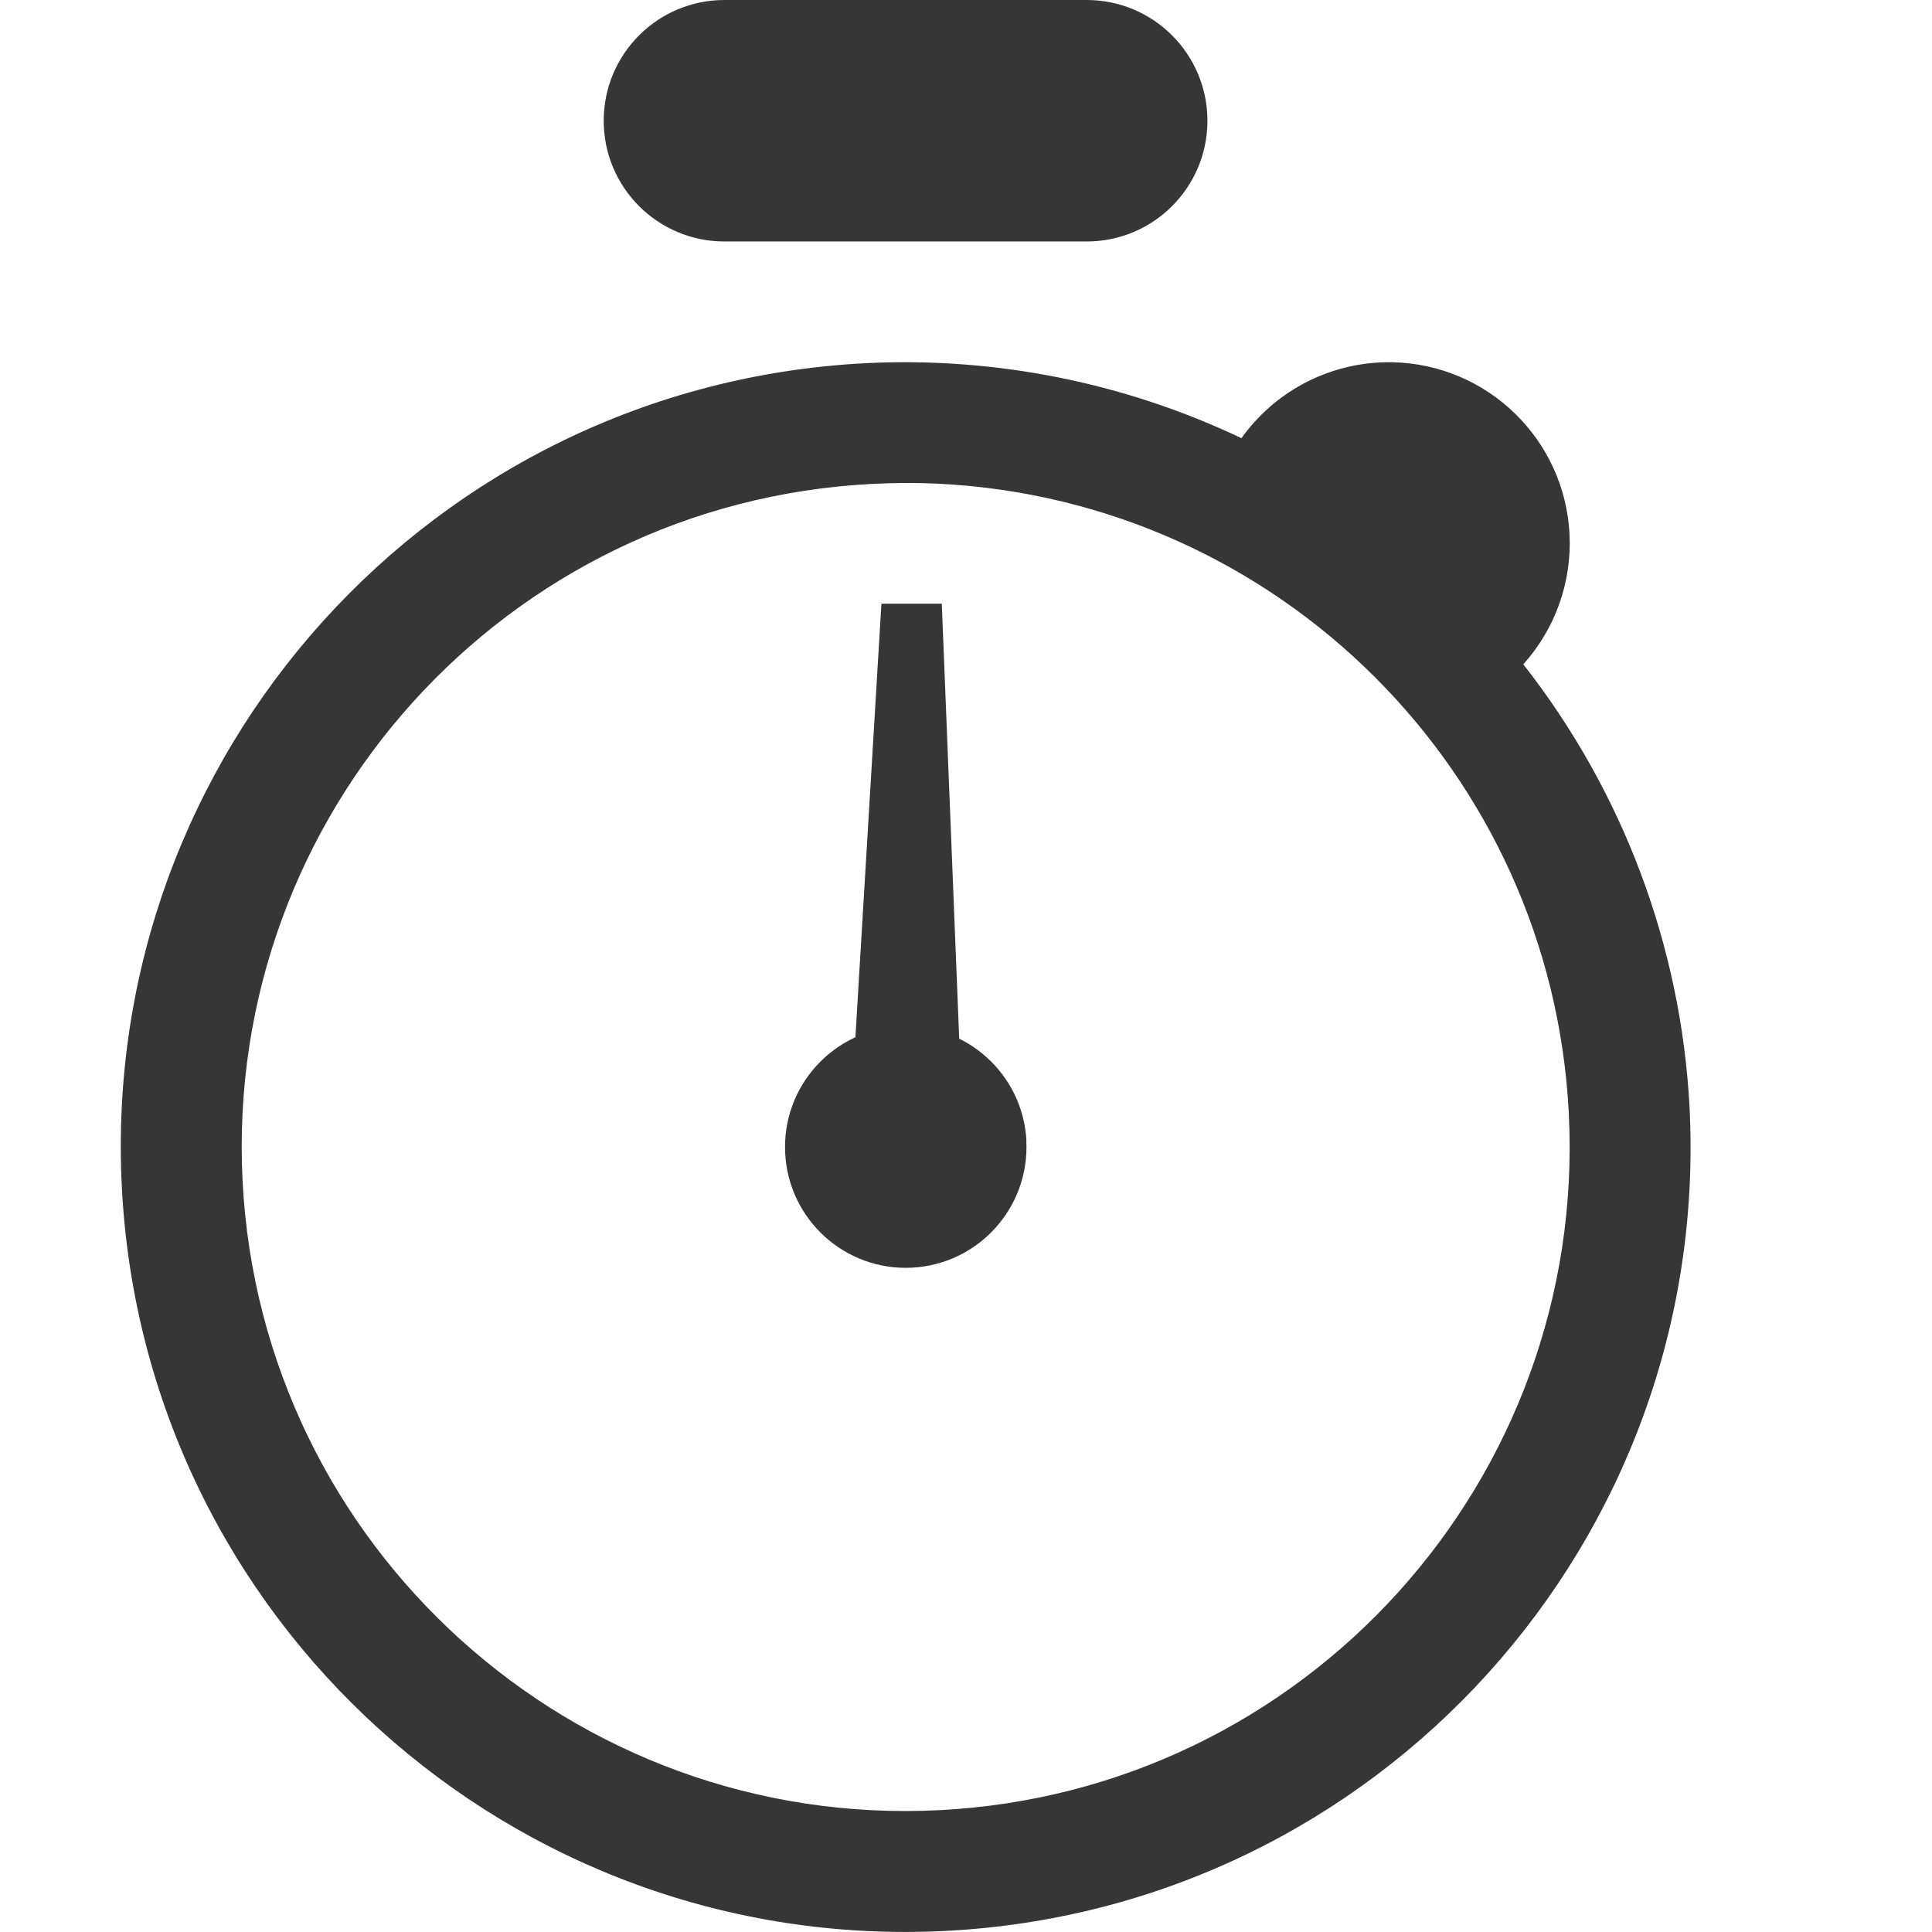
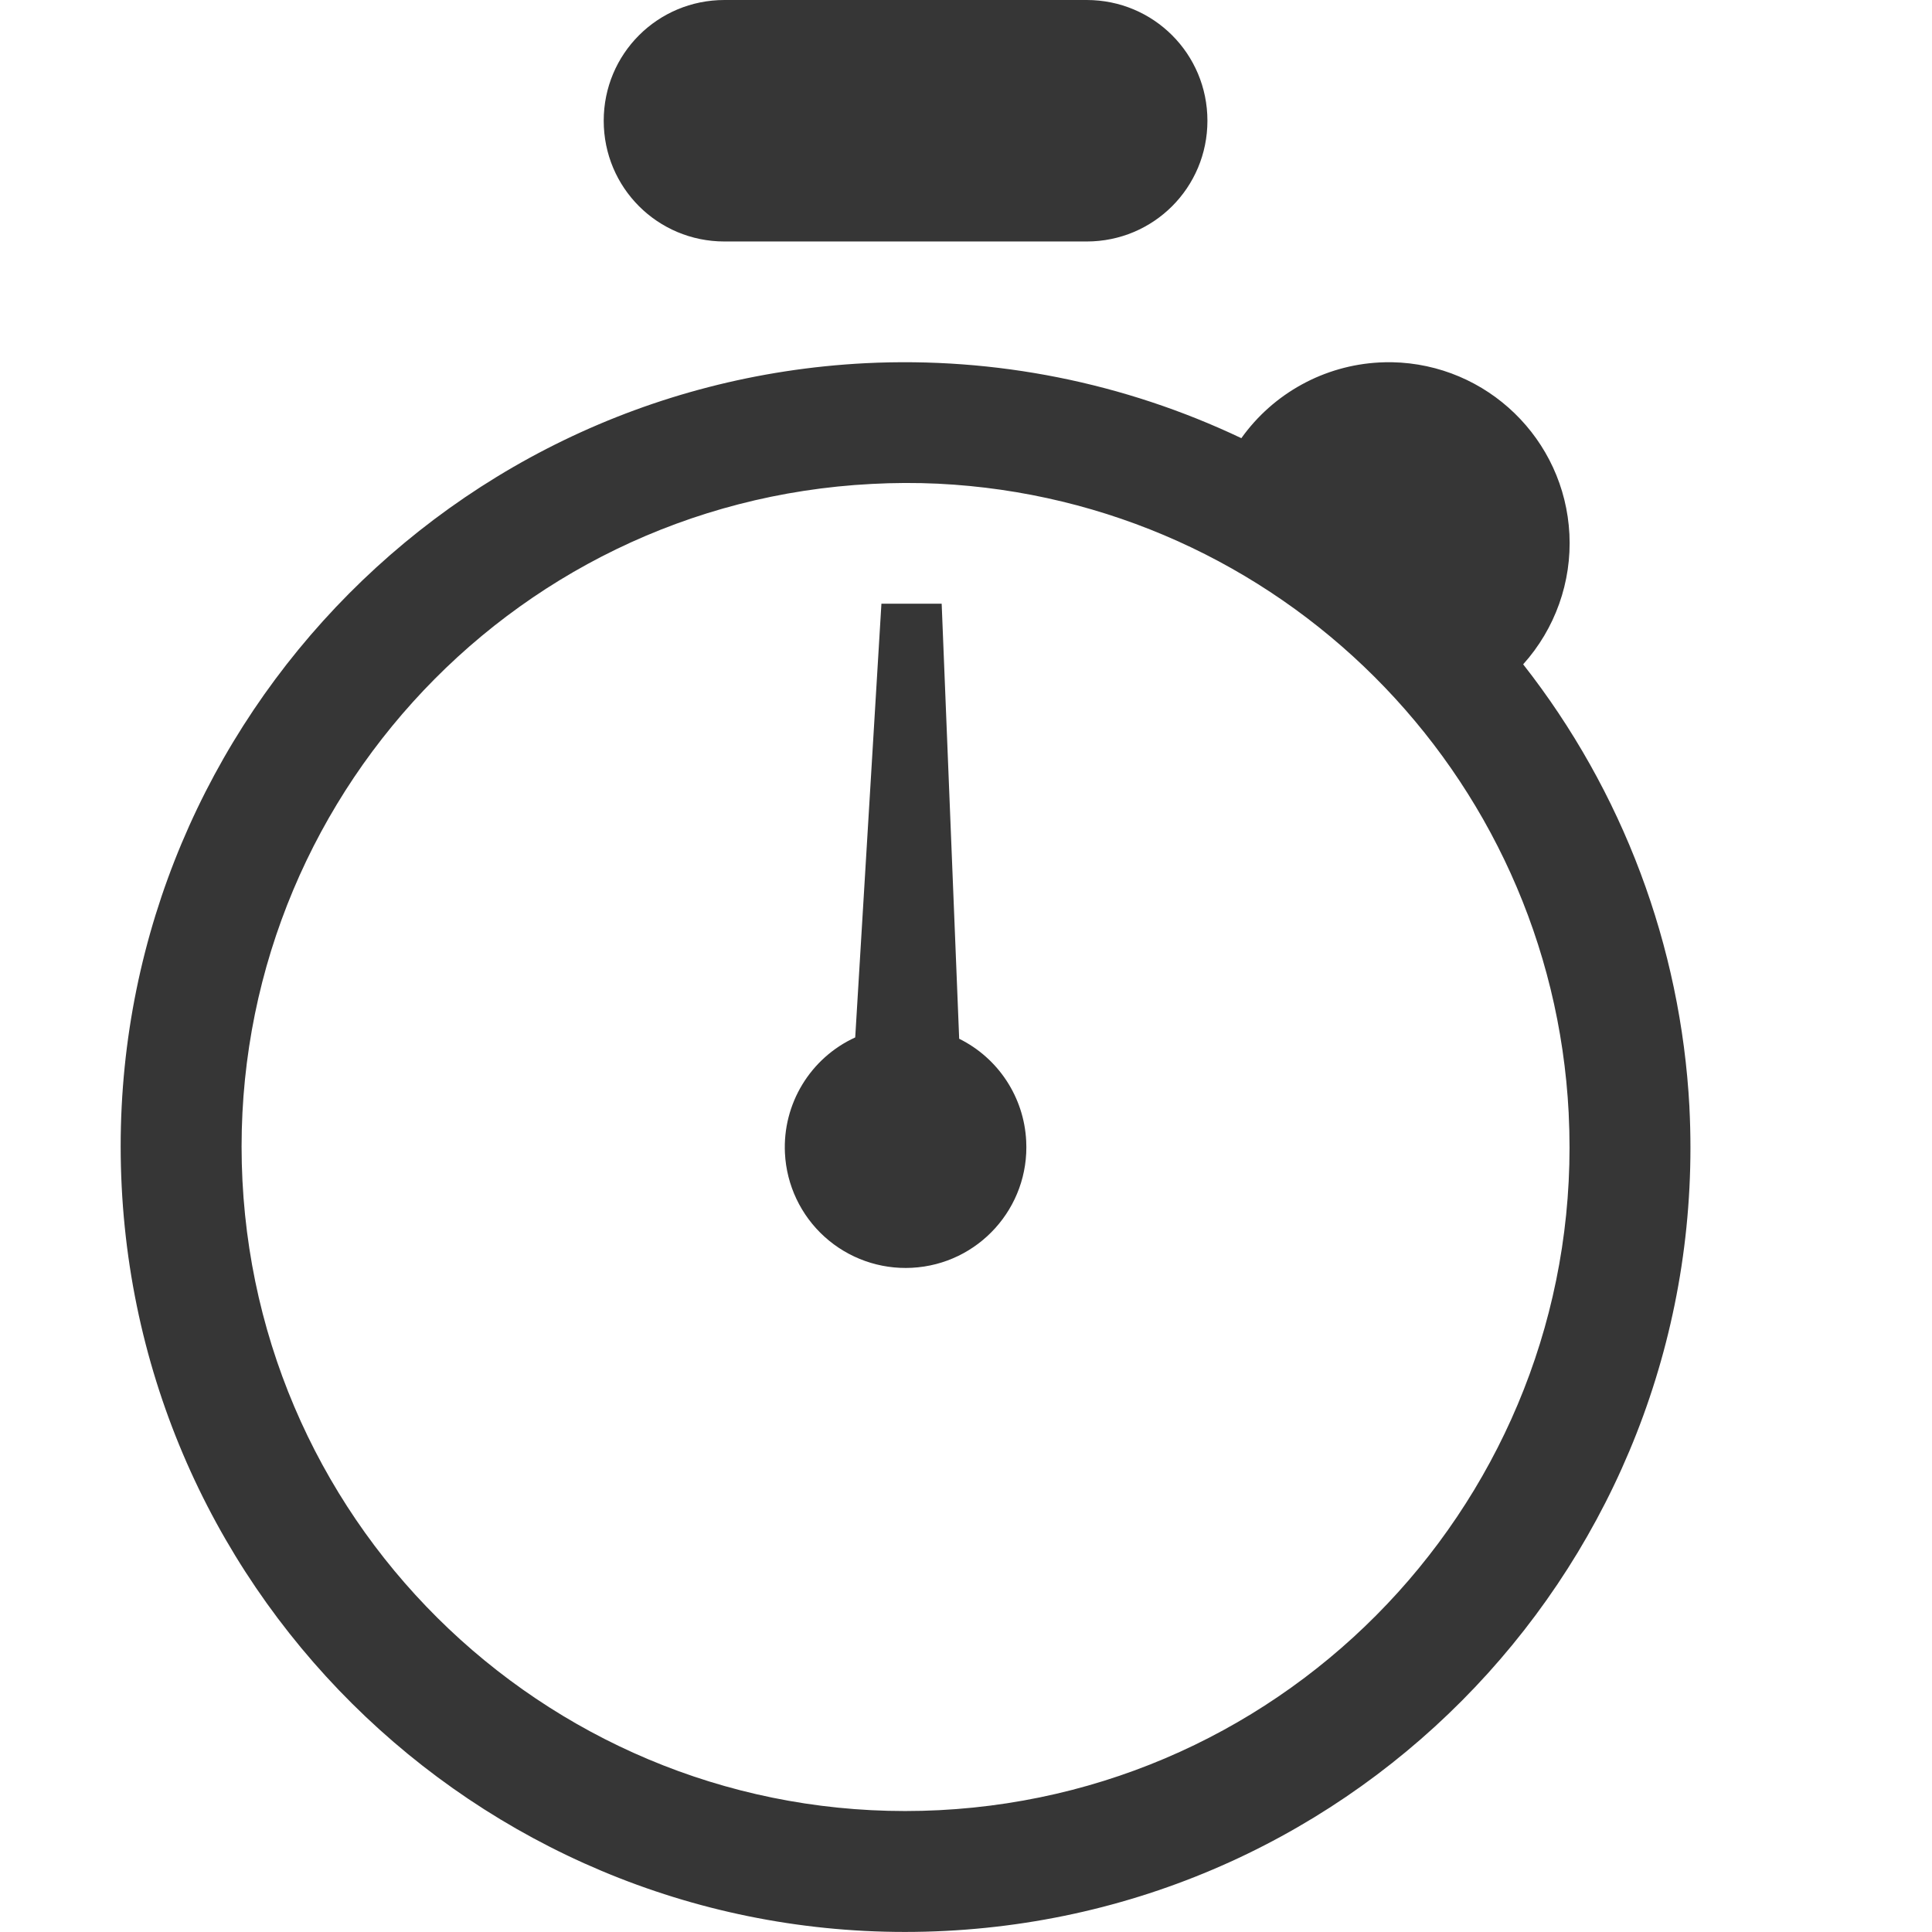
<svg xmlns="http://www.w3.org/2000/svg" width="16" height="16.001" version="1.1">
-   <g transform="translate(-92,-540)" fill="#363636">
-     <rect x="97" y="540" width="5" height="2" rx="1" ry="1" />
-     <path d="m103.53 543a1.5 1.5 0 0 0-0.105 2e-3 1.5 1.5 0 0 0-1.143 0.627 6.5 6.5 0 0 0-3.113-0.621 6.5 6.5 0 0 0-6.16 6.822 6.5 6.5 0 0 0 6.822 6.162 6.5 6.5 0 0 0 6.162-6.82v-4e-3a6.5 6.5 0 0 0-1.377-3.666 1.5 1.5 0 0 0 0.383-1.078 1.5 1.5 0 0 0-1.469-1.424zm-3.76 1.006a5.5 5.5 0 0 1 5.223 5.213v4e-3a5.5 5.5 0 0 1-5.213 5.769 5.5 5.5 0 0 1-5.771-5.213 5.5 5.5 0 0 1 5.211-5.771 5.5 5.5 0 0 1 0.551-2e-3z" />
-     <path d="m99.3 545h0.5l0.2 5h-1z" />
-     <path d="m100.5 549.45a1 1 0 0 1-0.948 1.049 1 1 0 0 1-1.049-0.948 1 1 0 0 1 0.948-1.05 1 1 0 0 1 1.05 0.947" />
-   </g>
+   <path d="m6 0c-0.554 0-1 0.446-1 1s0.446 1 1 1h3c0.554 0 1-0.446 1-1s-0.446-1-1-1h-3zm5.529 3a1.5 1.5 0 0 0-0.105 0.002 1.5 1.5 0 0 0-1.143 0.627 6.5 6.5 0 0 0-3.113-0.621 6.5 6.5 0 0 0-6.16 6.822 6.5 6.5 0 0 0 6.822 6.162 6.5 6.5 0 0 0 6.162-6.82v-0.004a6.5 6.5 0 0 0-1.377-3.666 1.5 1.5 0 0 0 0.383-1.078 1.5 1.5 0 0 0-1.469-1.424zm-3.76 1.006a5.5 5.5 0 0 1 5.223 5.213v0.004a5.5 5.5 0 0 1-5.213 5.769 5.5 5.5 0 0 1-5.771-5.213 5.5 5.5 0 0 1 5.211-5.771 5.5 5.5 0 0 1 0.551-0.002zm-0.469 0.994-0.217 3.592a1 1 0 0 0-0.582 0.959 1 1 0 0 0 1.051 0.949 1 1 0 0 0 0.947-1.051 1 1 0 0 0-0.555-0.846l-0.145-3.603h-0.5z" fill="#363636" />
</svg>
